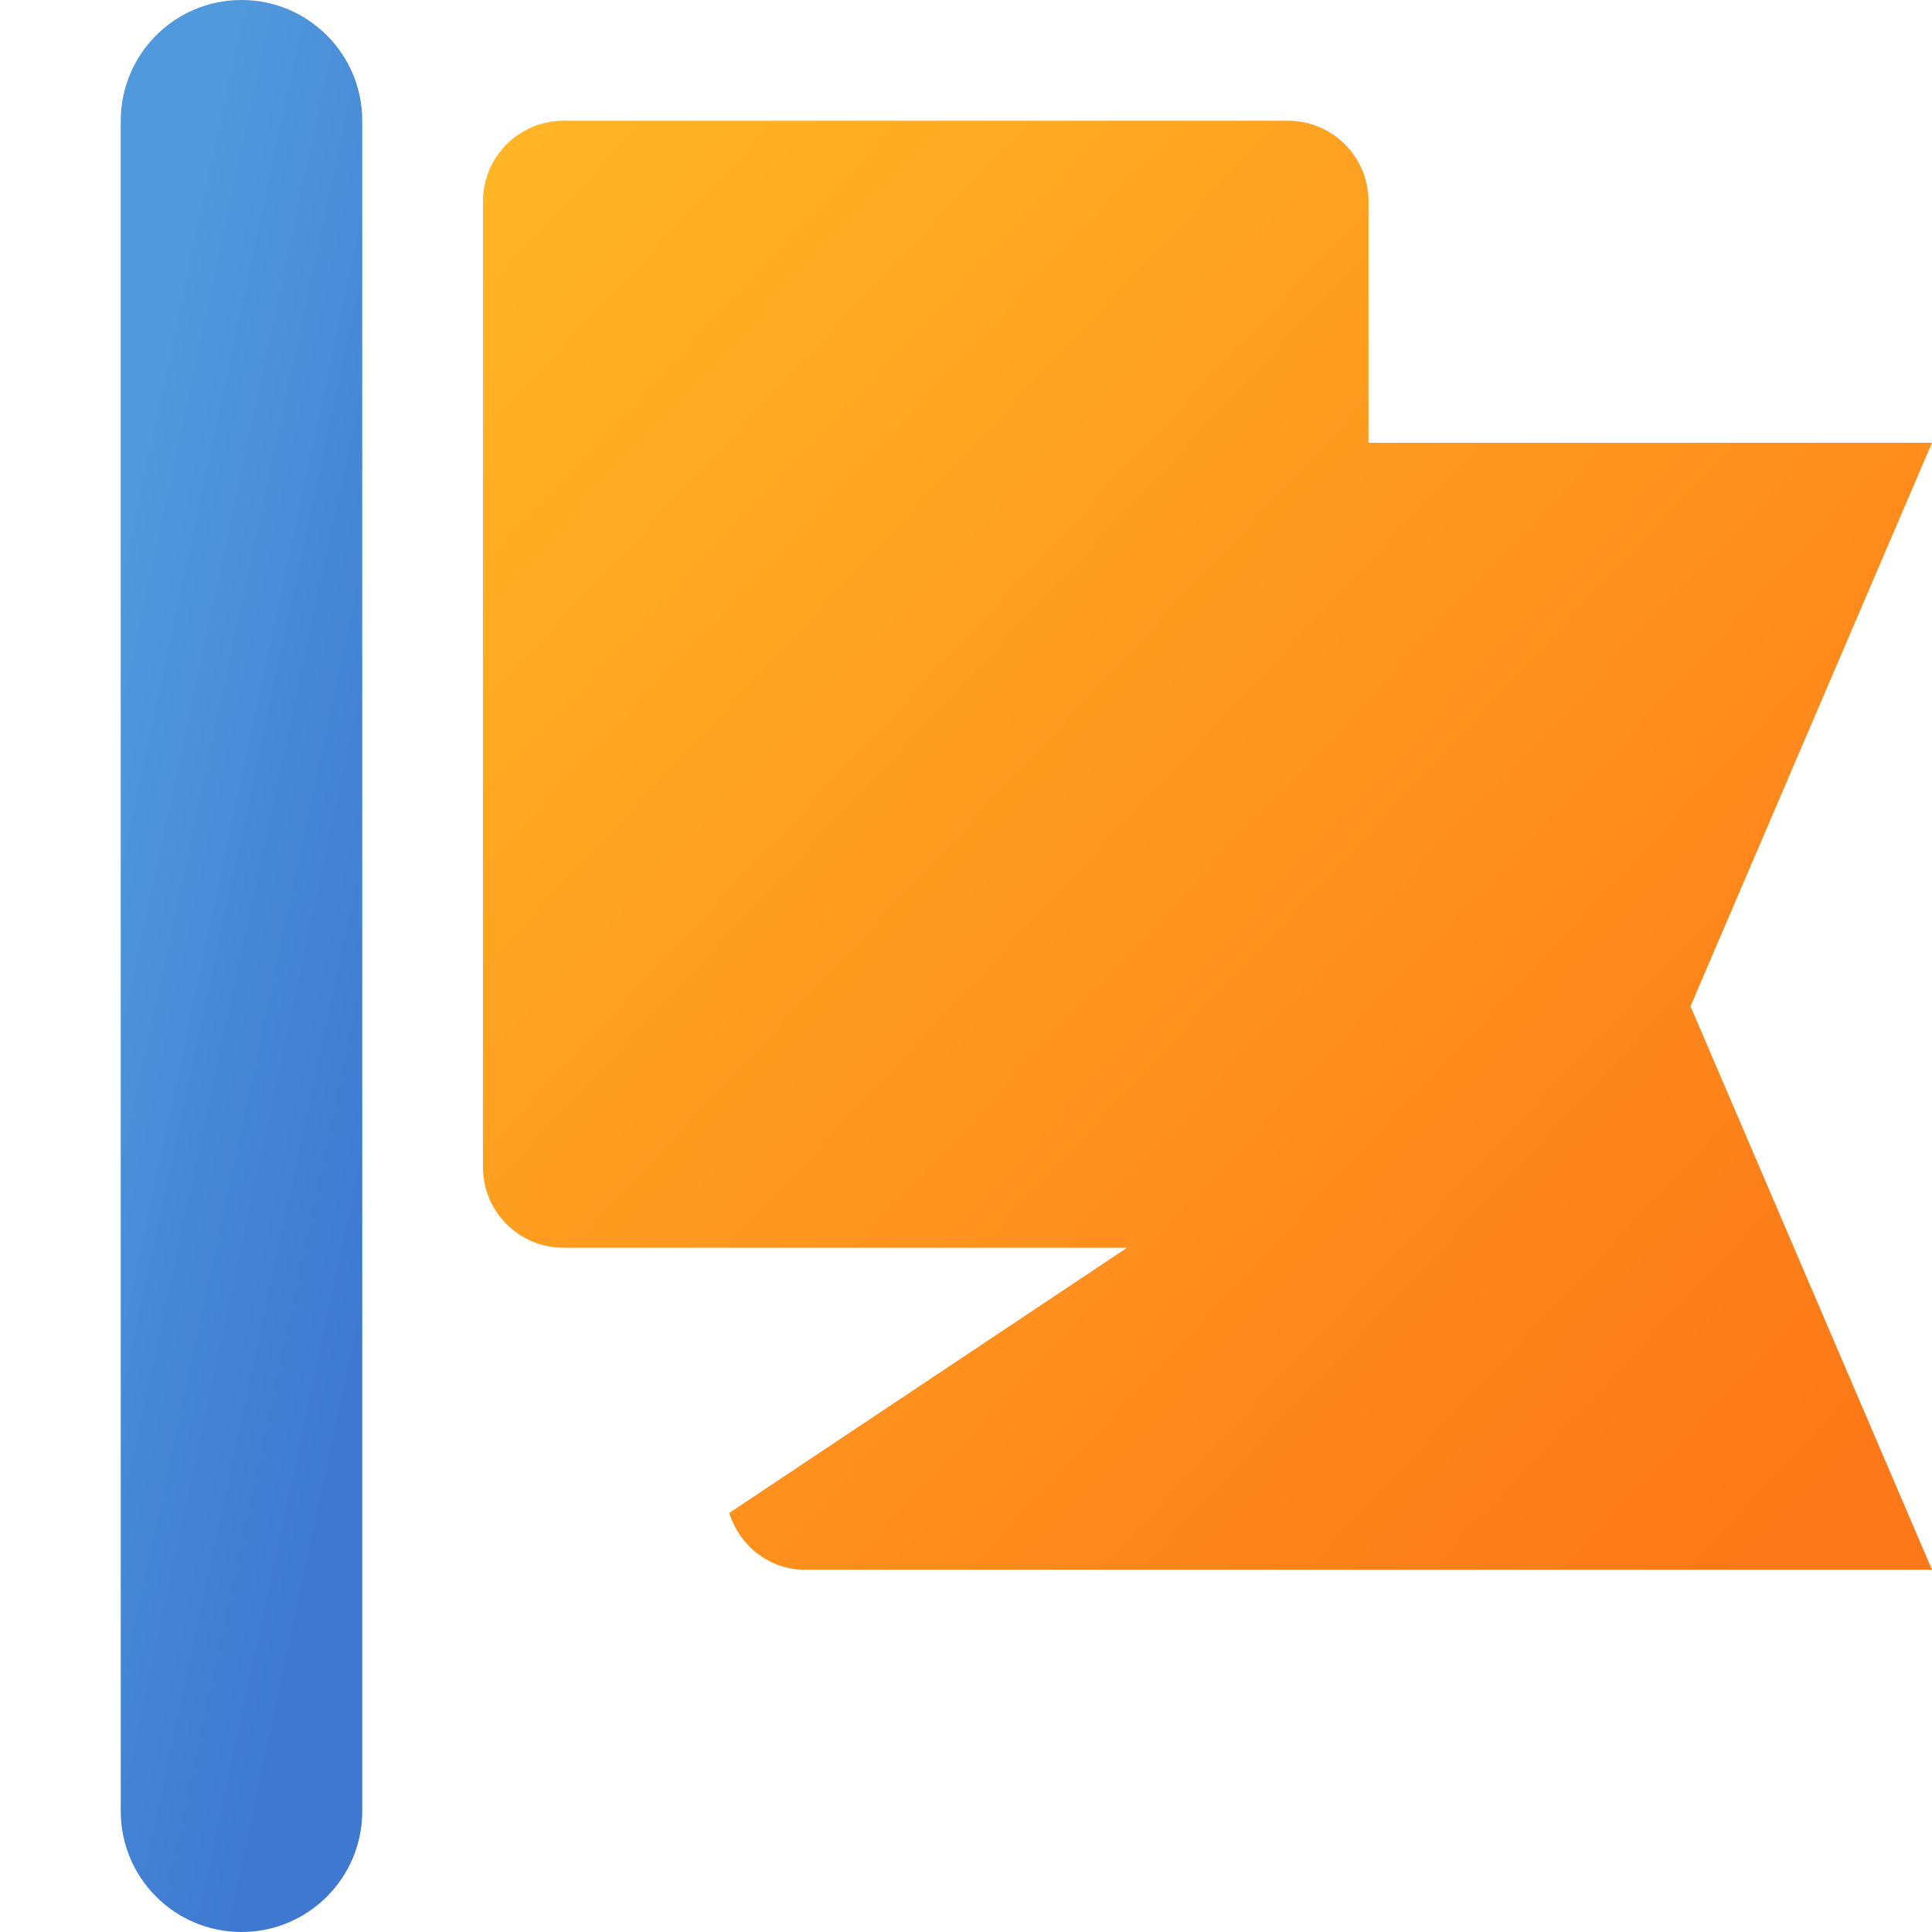
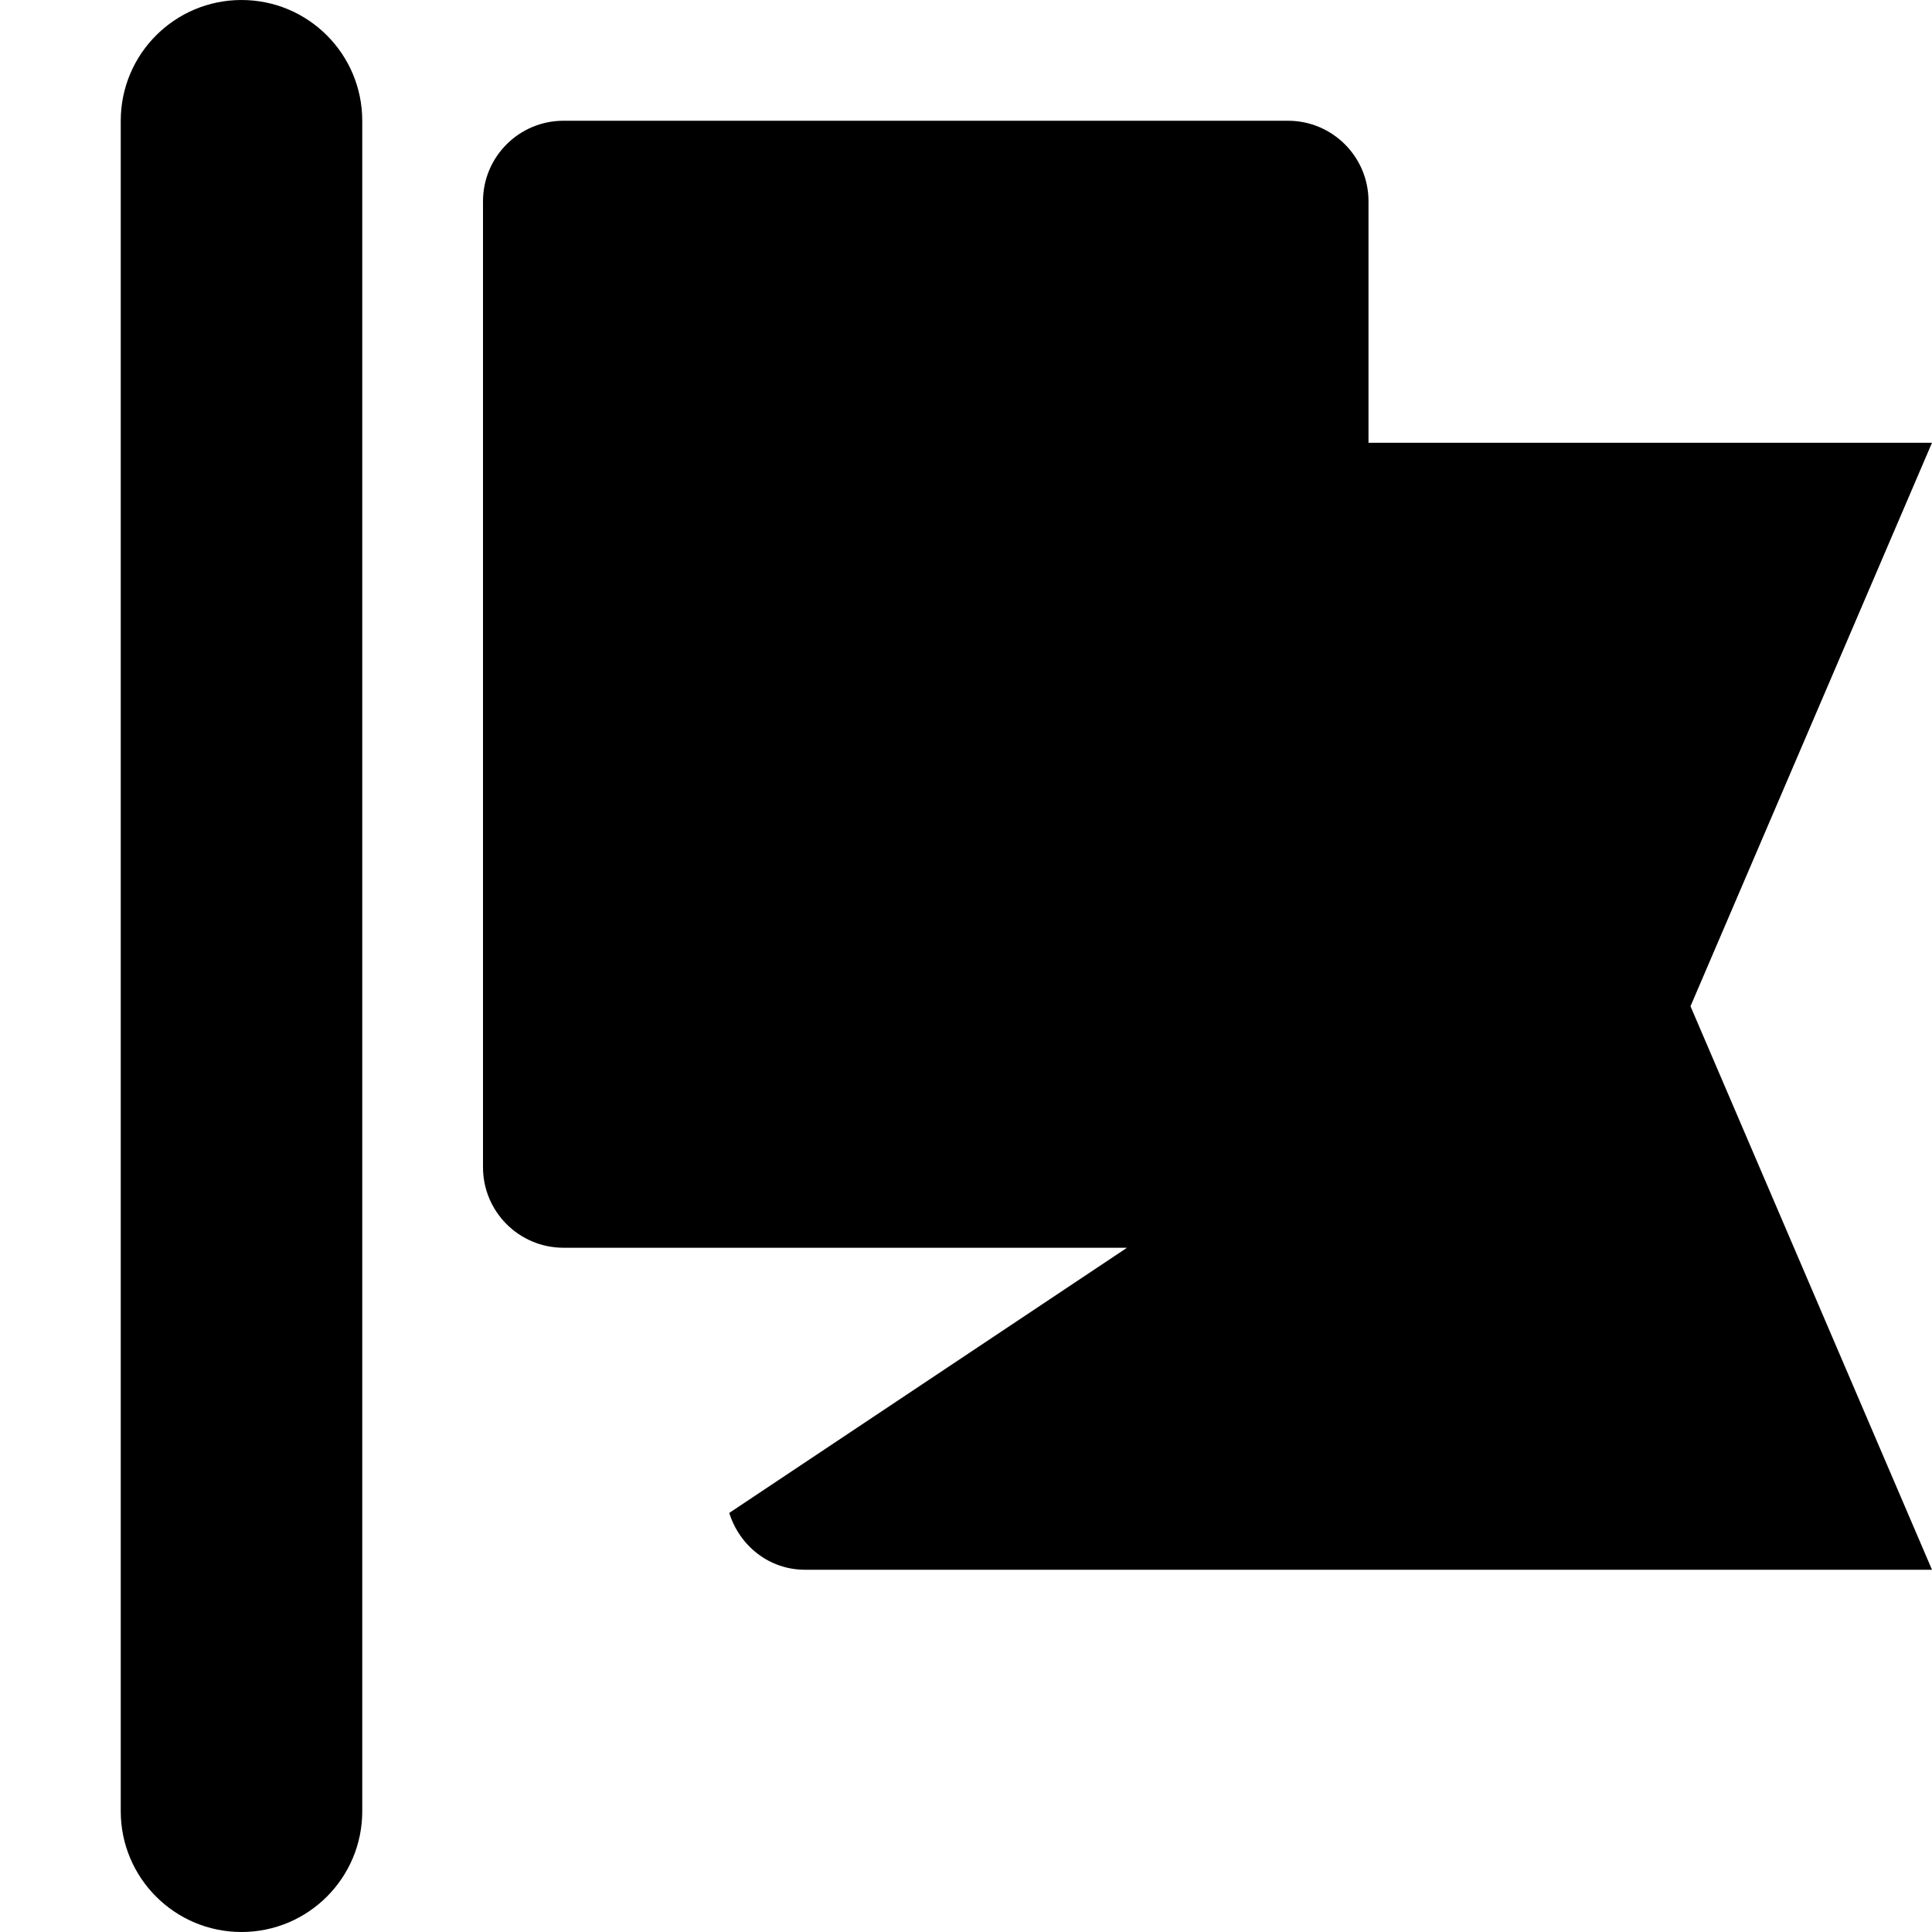
<svg xmlns="http://www.w3.org/2000/svg" width="24" height="24" viewBox="0 0 24 24" fill="none">
  <rect x="1.5" width="3" height="24" rx="1.5" fill="url(#paint0_linear)" />
  <path d="M21 12.5L24 5.5H17V2.5C17 1.948 16.552 1.5 16 1.5H7C6.448 1.5 6 1.948 6 2.5V14.5C6 15.052 6.448 15.5 7 15.5H14L9.059 18.794C9.186 19.2 9.552 19.5 10 19.5H24L21 12.5Z" fill="url(#paint1_linear)" />
  <defs>
    <linearGradient id="paint0_linear" x1="2.964" y1="-5.37685e-07" x2="7.878" y2="1.052" gradientUnits="userSpaceOnUse">
-       <stop stop-color="#5099DC" />
-       <stop offset="1" stop-color="#3E78D0" />
+       <stop stopColor="#5099DC" />
+       <stop offset="1" stopColor="#3E78D0" />
    </linearGradient>
    <linearGradient id="paint1_linear" x1="6.372" y1="1.902" x2="23.312" y2="17.798" gradientUnits="userSpaceOnUse">
-       <stop stop-color="#FFB525" />
-       <stop offset="1" stop-color="#FD7818" />
+       <stop stopColor="#FFB525" />
+       <stop offset="1" stopColor="#FD7818" />
    </linearGradient>
  </defs>
</svg>
